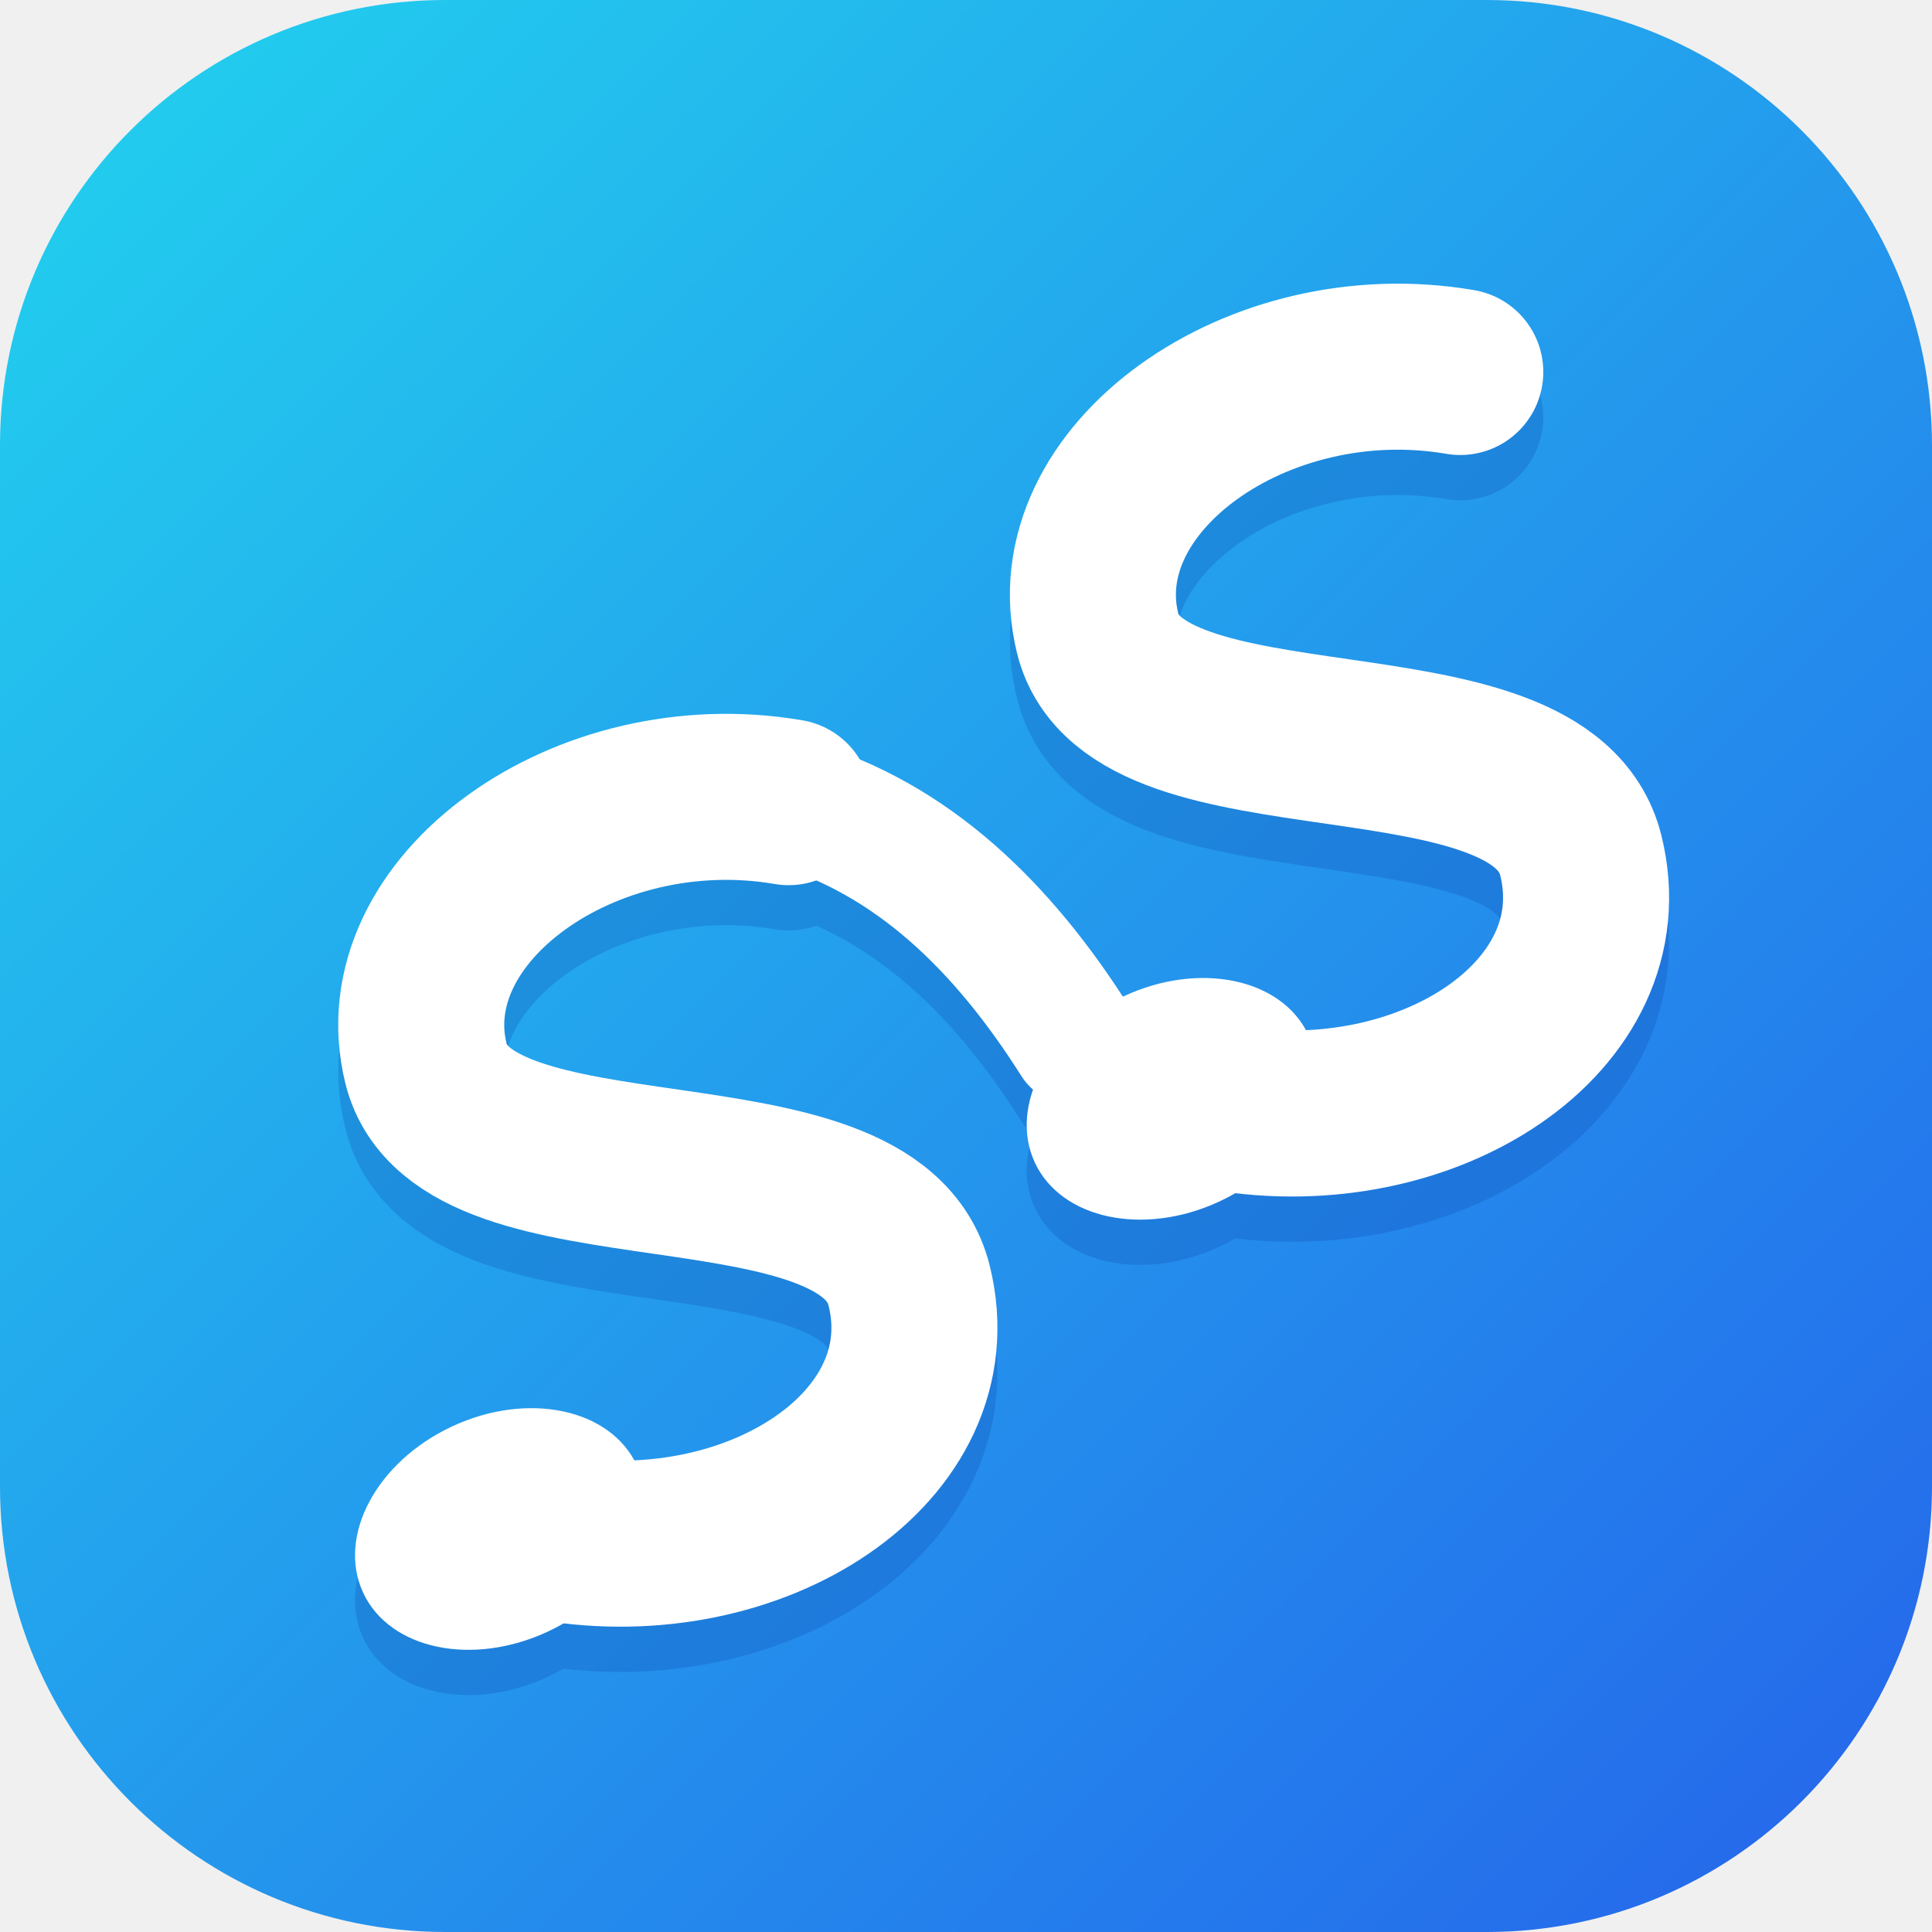
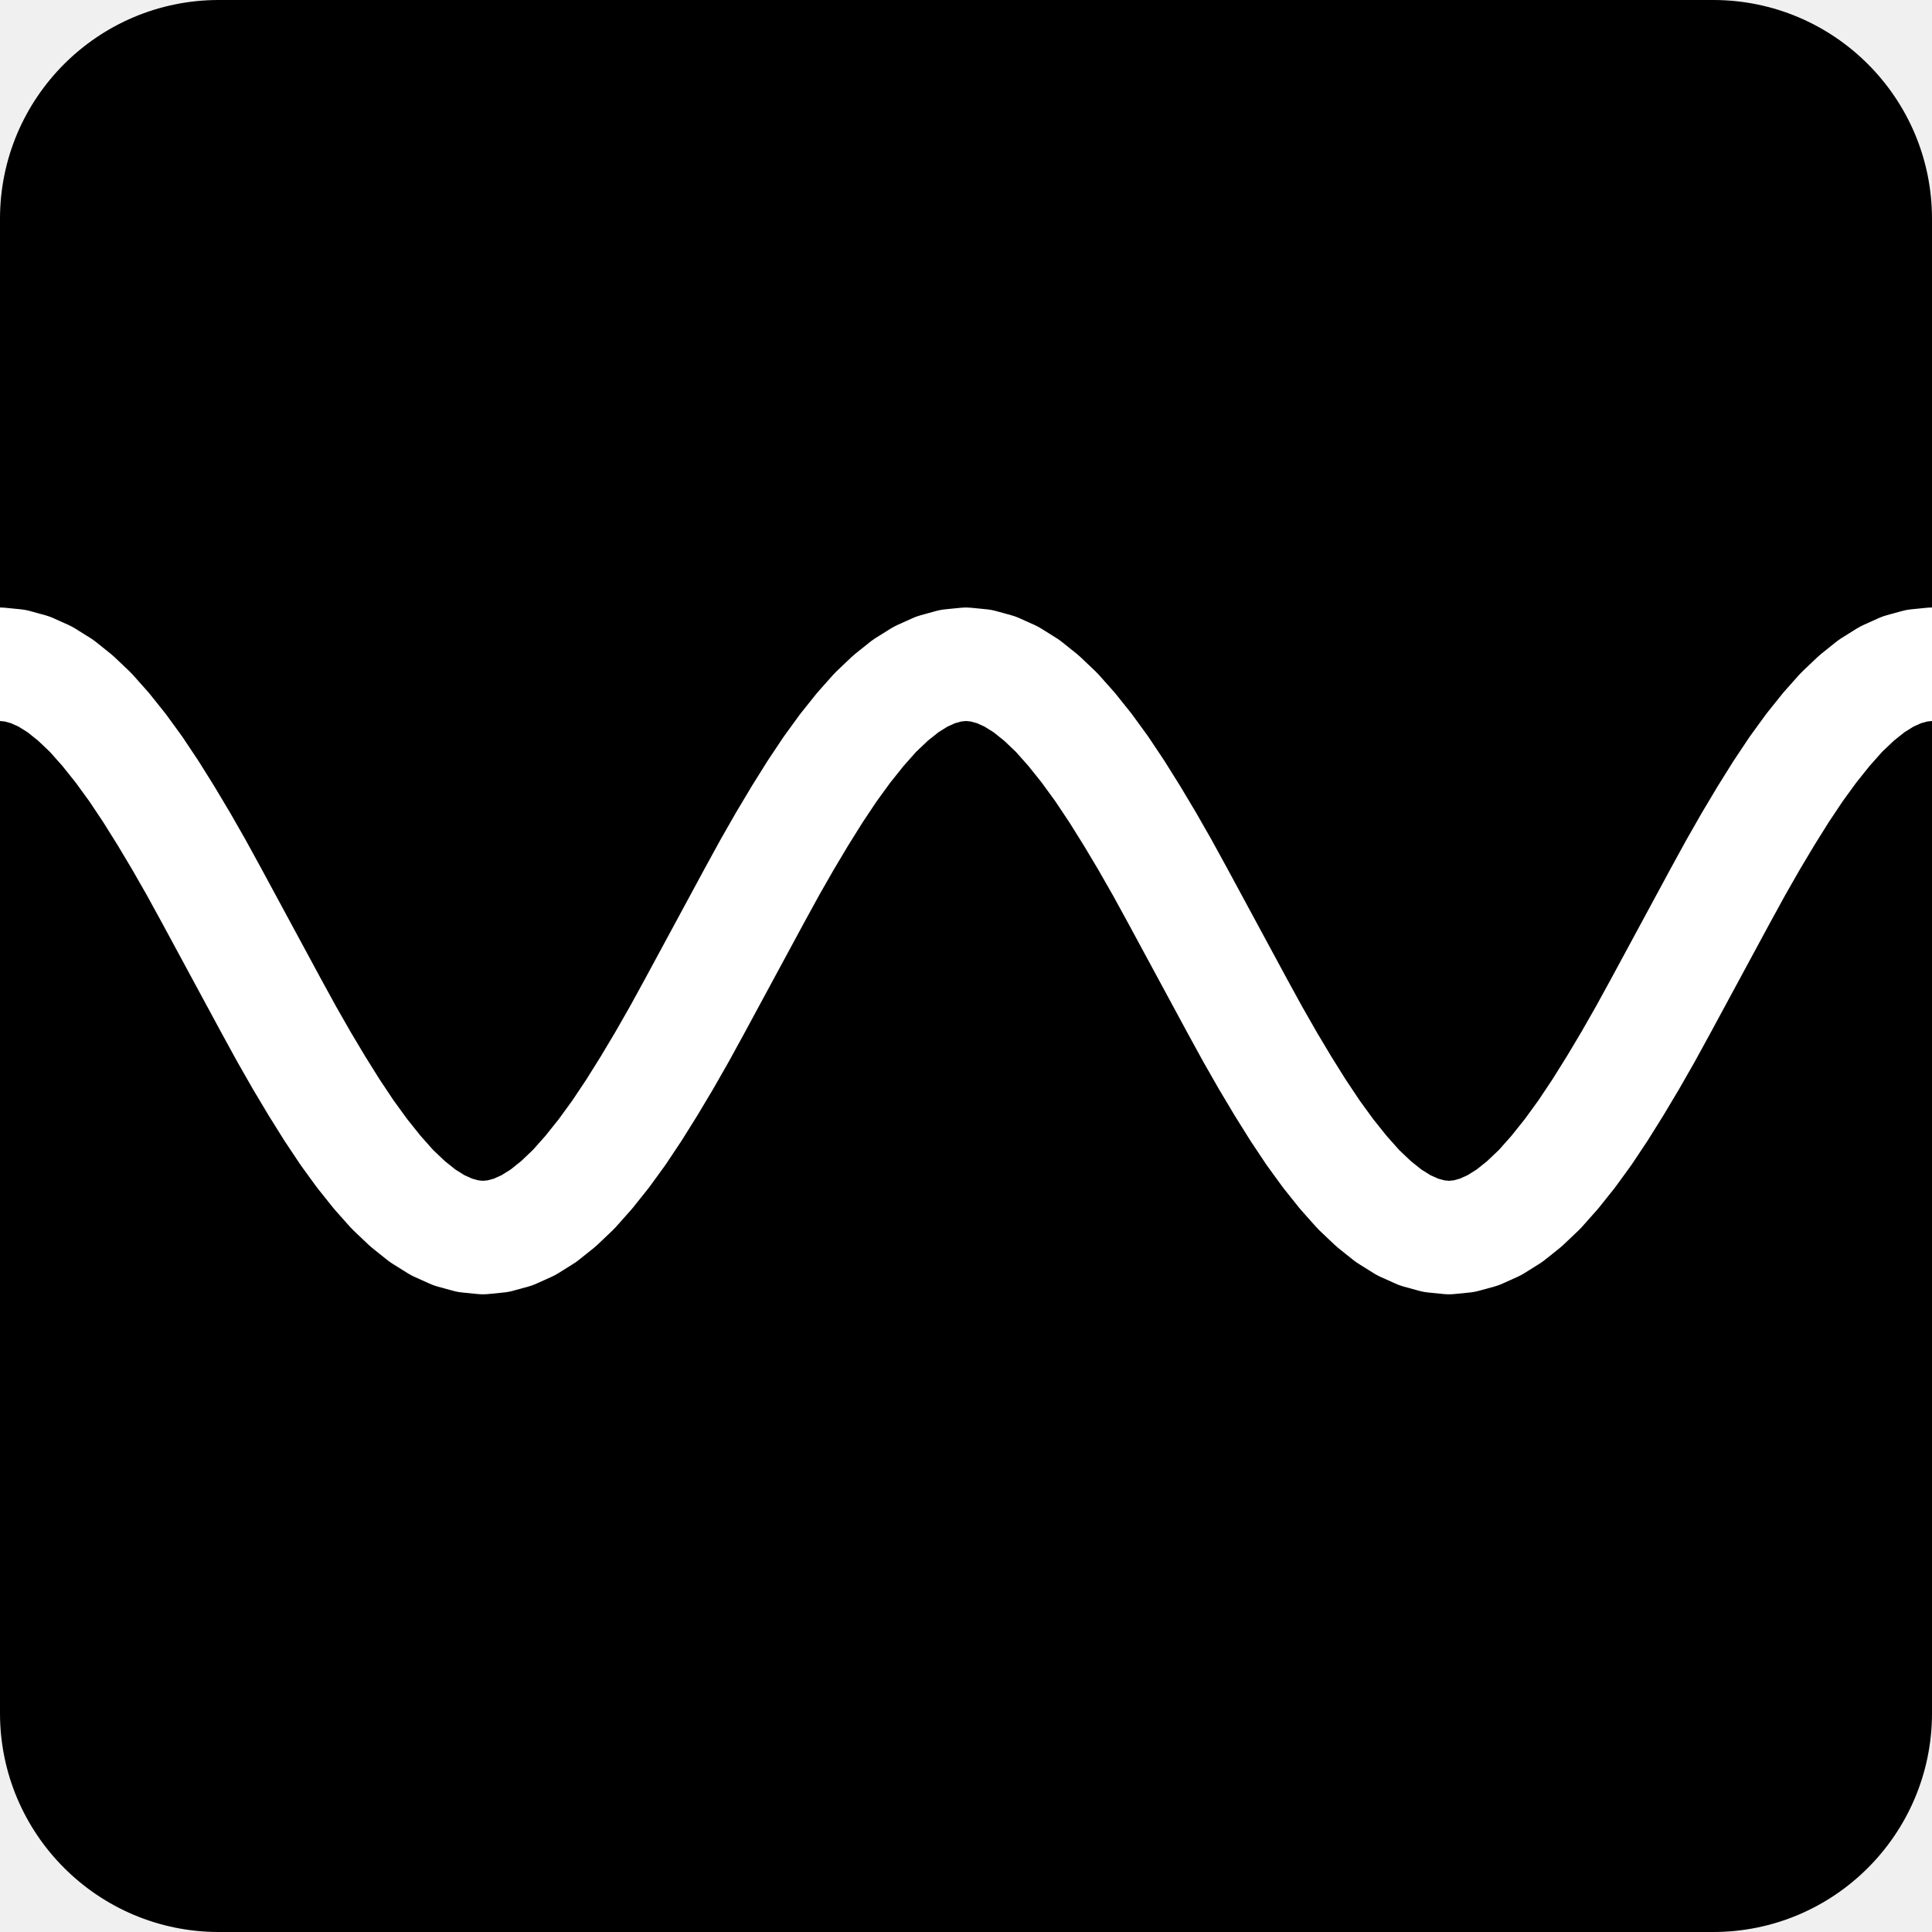
<svg xmlns="http://www.w3.org/2000/svg" viewBox="0 0 512 512">
-   <defs>
-     <linearGradient id="bg" x1="0" y1="0" x2="1" y2="1">
-       <stop offset="0" stop-color="#22d3ee" />
-       <stop offset="1" stop-color="#2563eb" />
-     </linearGradient>
-     <path id="s" d="M58,-88 C8,-110 -52,-86 -52,-44 C-52,-2 58,0 58,44 C58,88 0,108 -50,86" fill="none" stroke-width="44" stroke-linecap="round" />
-     <g id="glyph">
-       <use href="#s" transform="translate(174,312) rotate(-14)" />
-       <use href="#s" transform="translate(352,198) rotate(-14)" />
-       <path d="M209,212.6 C242,222 266,246 285,276" fill="none" stroke-width="34" stroke-linecap="round" />
-       <ellipse cx="132.5" cy="405.2" rx="40" ry="30" stroke="none" transform="rotate(-25 132.5 405.2)" />
-       <ellipse cx="310.5" cy="291.2" rx="40" ry="30" stroke="none" transform="rotate(-25 310.5 291.2)" />
-     </g>
-   </defs>
-   <rect width="512" height="512" rx="118" fill="url(#bg)" />
-   <use href="#glyph" transform="translate(0,12)" fill="#0b3aa5" stroke="#0b3aa5" opacity="0.22" />
-   <use href="#glyph" fill="#ffffff" stroke="#ffffff" />
+   <clipPath id="c">
+     <rect width="512" height="512" rx="58" />
+   </clipPath>
+   <rect width="512" height="512" rx="58" fill="#000" />
+   <path clip-path="url(#c)" d="M0,176.0 L4,176.4 L8,177.5 L12,179.3 L16,181.8 L20,185.0 L24,188.8 L28,193.3 L32,198.3 L36,203.8 L40,209.8 L44,216.2 L48,222.9 L52,229.9 L56,237.2 L60,244.6 L64,252.0 L68,259.4 L72,266.8 L76,274.1 L80,281.1 L84,287.8 L88,294.2 L92,300.2 L96,305.7 L100,310.7 L104,315.2 L108,319.0 L112,322.2 L116,324.7 L120,326.5 L124,327.6 L128,328.0 L132,327.6 L136,326.5 L140,324.7 L144,322.2 L148,319.0 L152,315.2 L156,310.7 L160,305.7 L164,300.2 L168,294.2 L172,287.8 L176,281.1 L180,274.1 L184,266.8 L188,259.4 L192,252.0 L196,244.6 L200,237.2 L204,229.9 L208,222.9 L212,216.2 L216,209.8 L220,203.8 L224,198.3 L228,193.3 L232,188.8 L236,185.0 L240,181.8 L244,179.3 L248,177.5 L252,176.4 L256,176.0 L260,176.4 L264,177.5 L268,179.3 L272,181.8 L276,185.0 L280,188.8 L284,193.3 L288,198.3 L292,203.8 L296,209.8 L300,216.2 L304,222.9 L308,229.9 L312,237.2 L316,244.6 L320,252.0 L324,259.4 L328,266.8 L332,274.1 L336,281.1 L340,287.8 L344,294.2 L348,300.2 L352,305.7 L356,310.7 L360,315.2 L364,319.0 L368,322.2 L372,324.7 L376,326.5 L380,327.6 L384,328.0 L388,327.6 L392,326.5 L396,324.7 L400,322.2 L404,319.0 L408,315.2 L412,310.7 L416,305.7 L420,300.2 L424,294.2 L428,287.8 L432,281.1 L436,274.1 L440,266.8 L444,259.4 L448,252.0 L452,244.6 L456,237.2 L460,229.9 L464,222.9 L468,216.2 L472,209.8 L476,203.8 L480,198.3 L484,193.3 L488,188.8 L492,185.0 L496,181.8 L500,179.3 L504,177.5 L508,176.4 L512,176.0" fill="none" stroke="#fff" stroke-width="30" stroke-linecap="round" stroke-linejoin="round" />
</svg>
